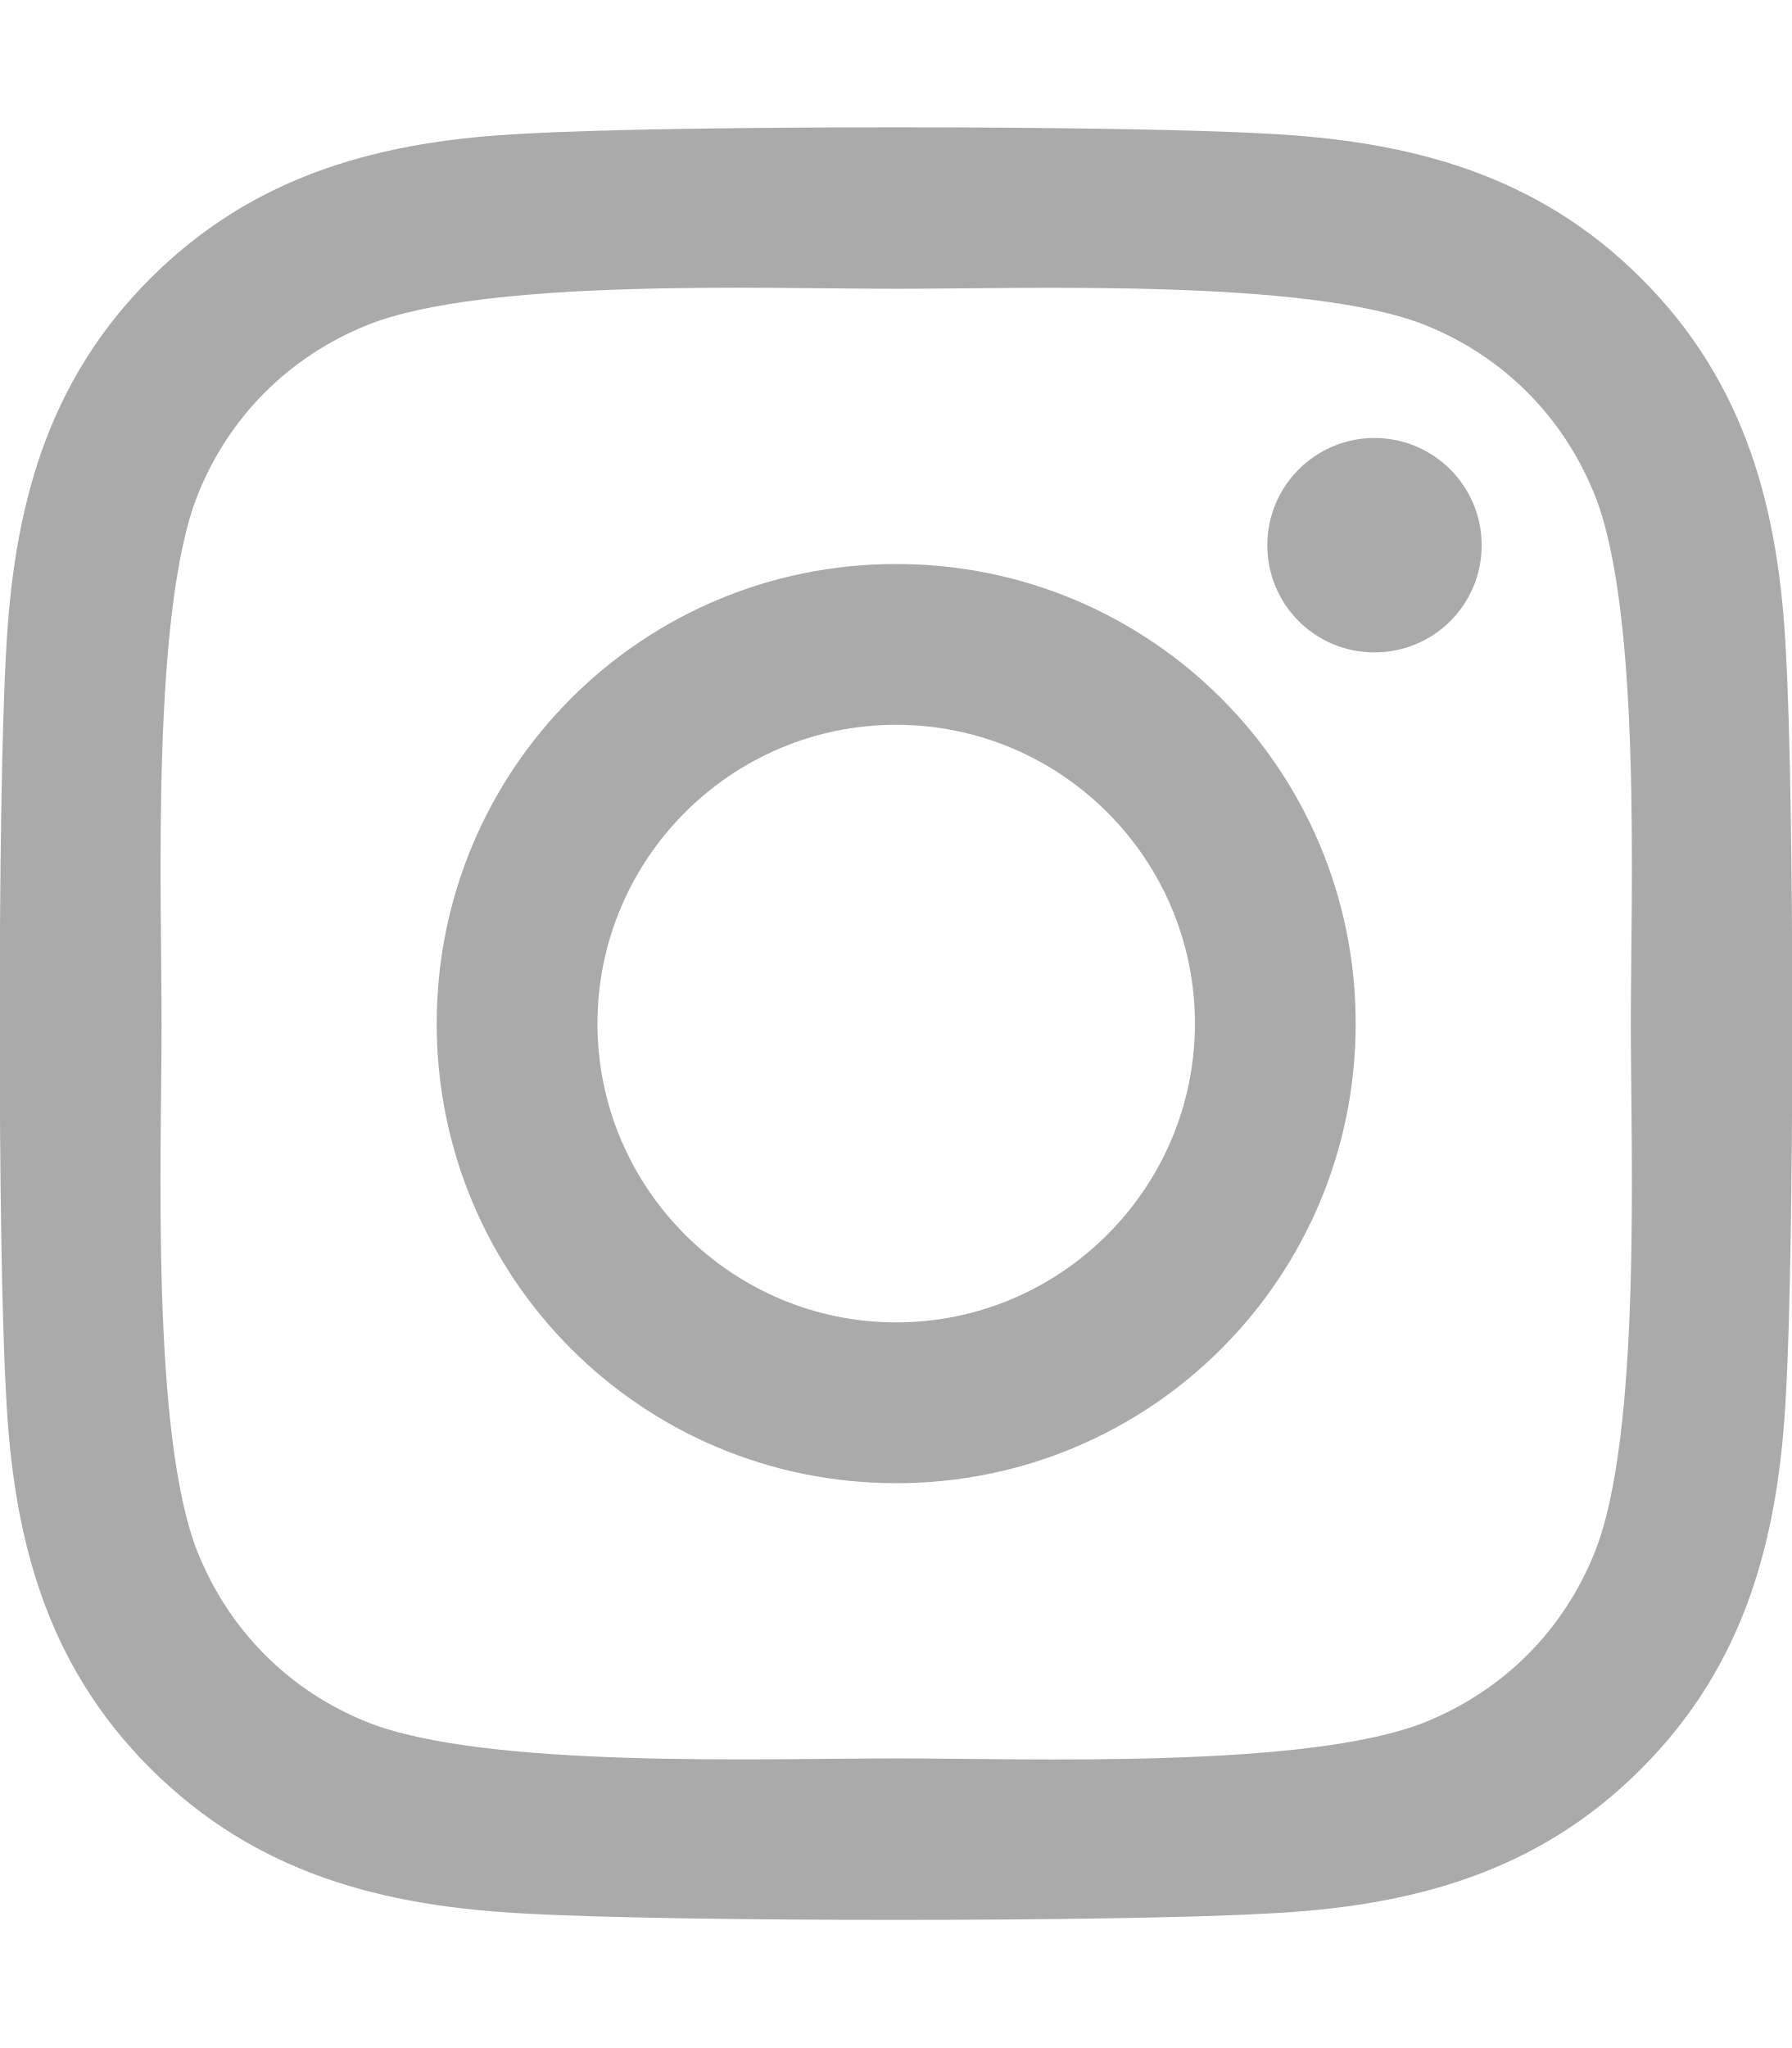
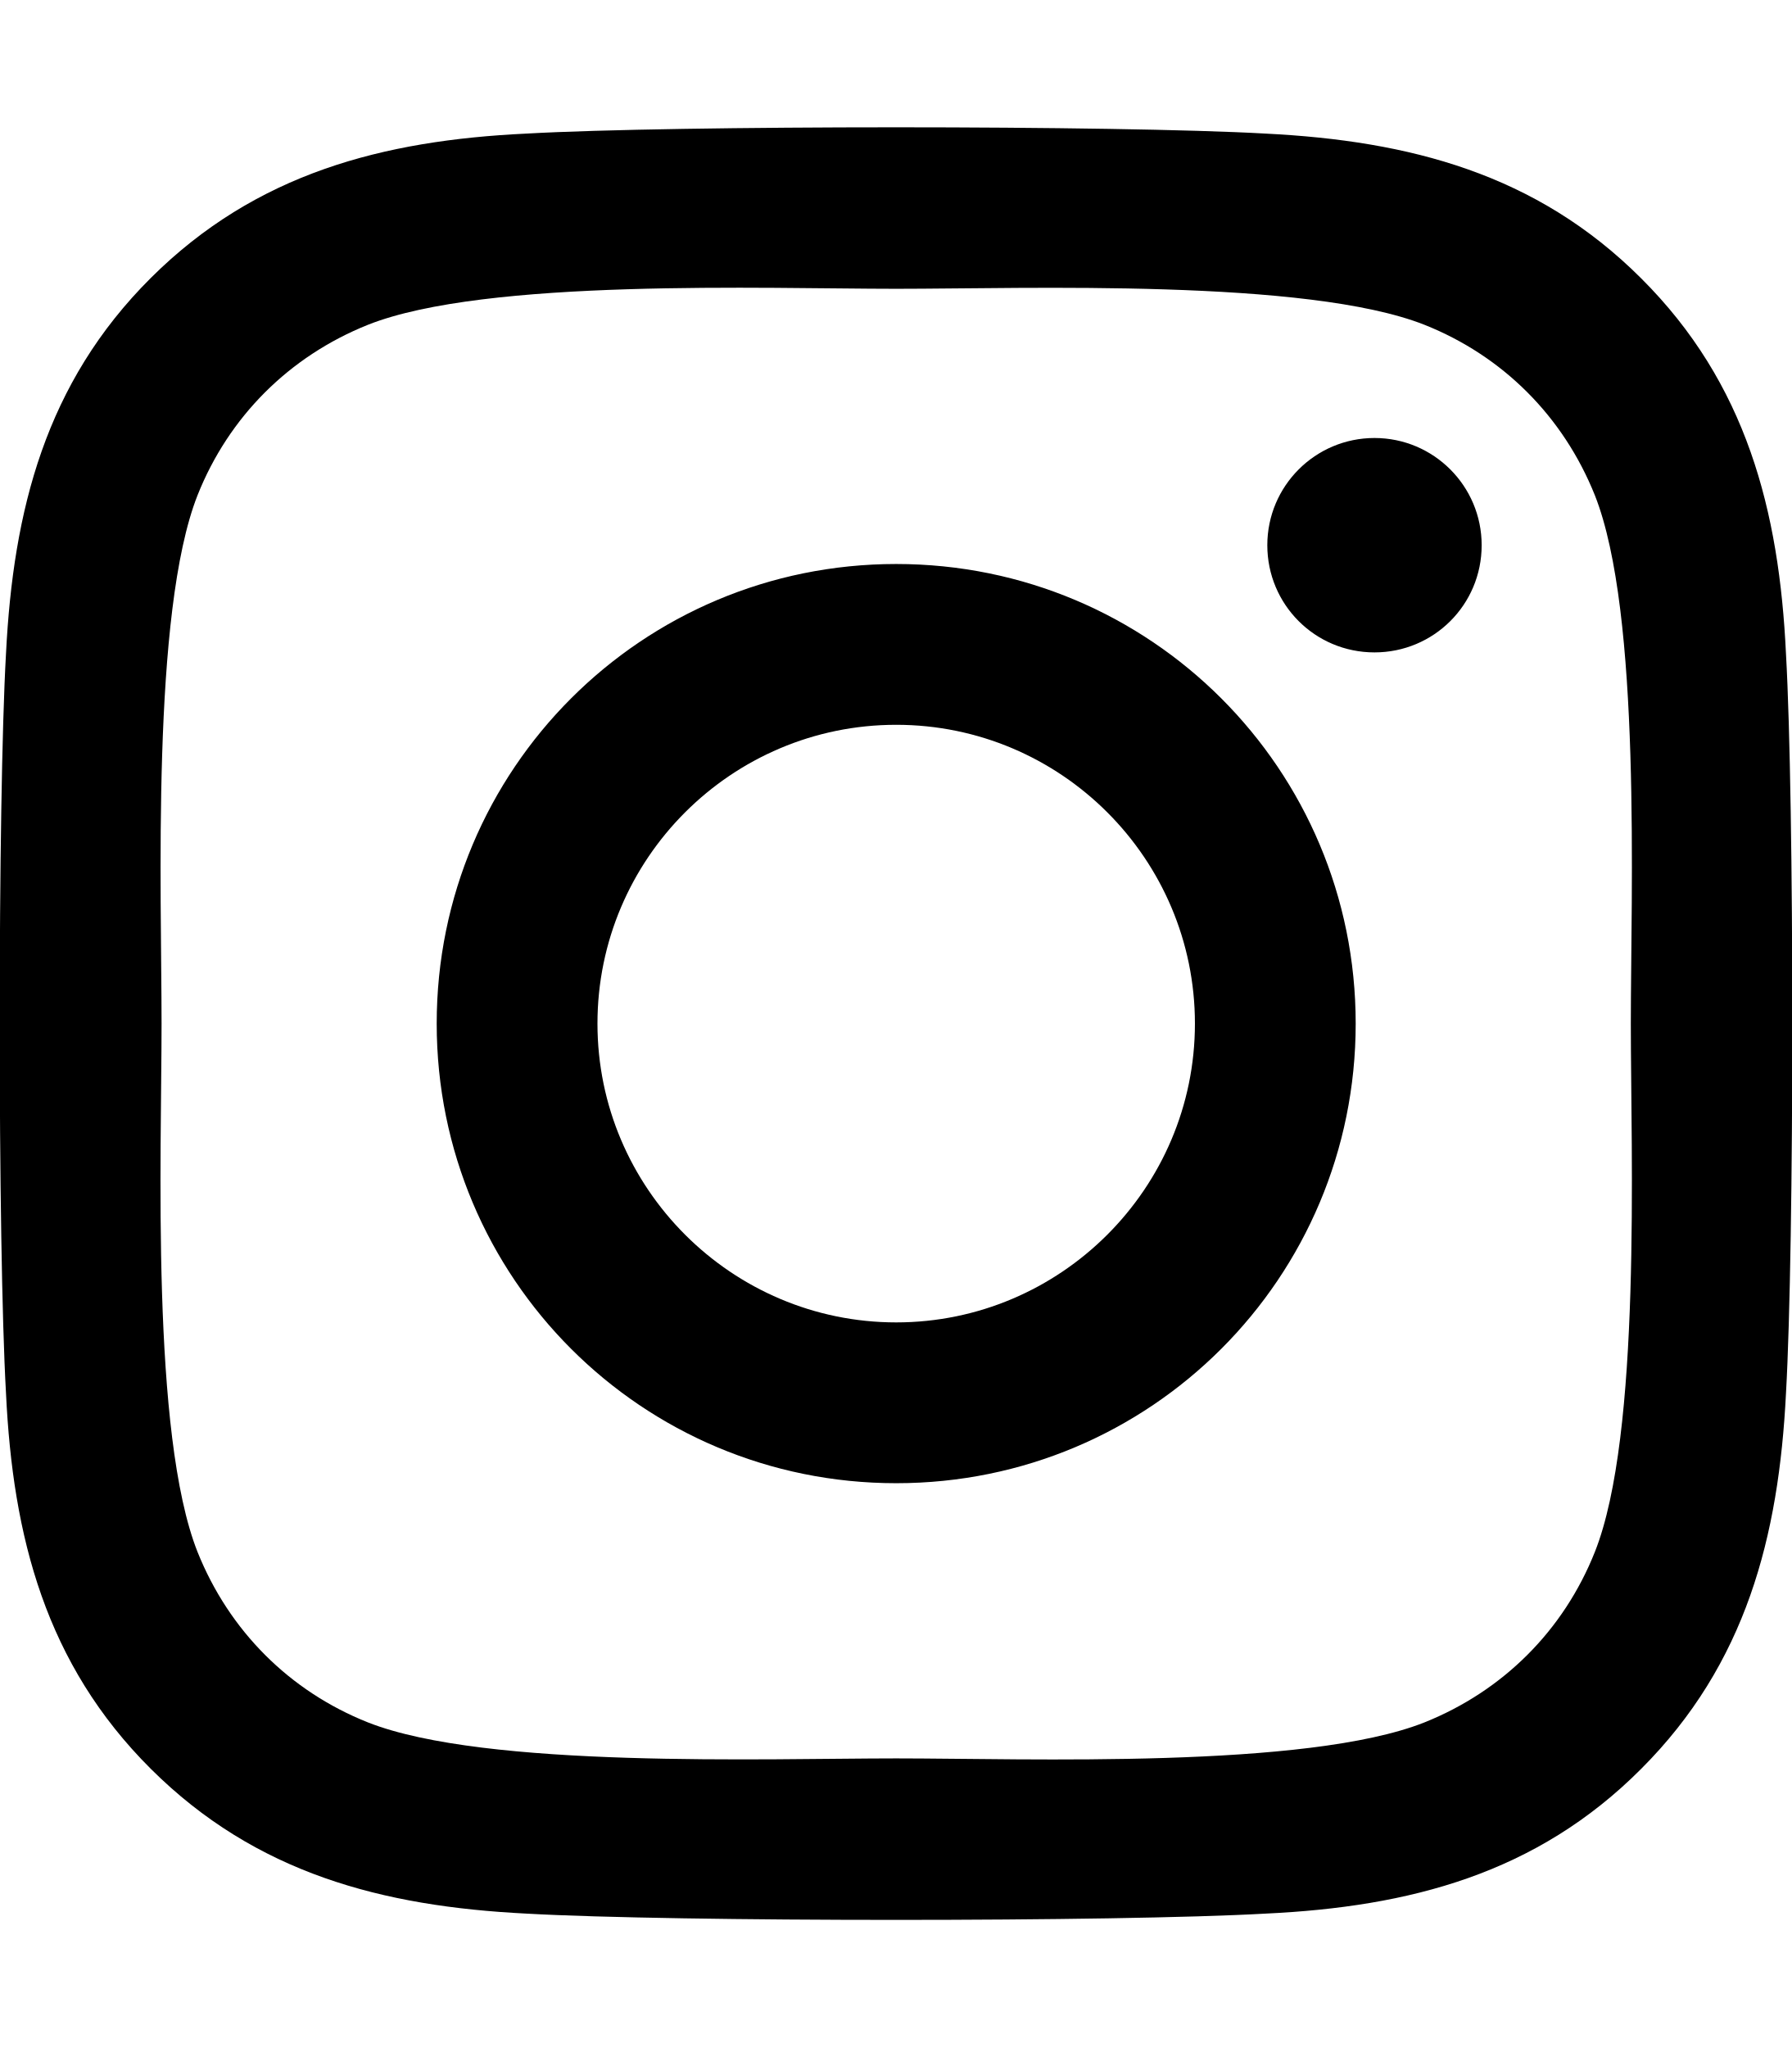
<svg xmlns="http://www.w3.org/2000/svg" aria-hidden="true" data-prefix="fab" data-icon="instagram" class="svg-inline--fa fa-instagram fa-w-14" role="img" viewBox="0 0 448 512">
-   <path fill="#aaaaaa" d="M224.1 141c-63.6 0-114.9 51.3-114.9 114.9s51.3 114.9 114.9 114.9S339 319.5 339 255.9 287.7 141 224.1 141zm0 189.6c-41.1 0-74.7-33.5-74.7-74.7s33.5-74.7 74.7-74.7 74.7 33.5 74.7 74.7-33.6 74.7-74.7 74.7zm146.4-194.3c0 14.9-12 26.8-26.8 26.8-14.9 0-26.8-12-26.8-26.8s12-26.8 26.8-26.8 26.8 12 26.8 26.8zm76.1 27.2c-1.7-35.9-9.9-67.7-36.2-93.9-26.2-26.2-58-34.4-93.9-36.2-37-2.1-147.9-2.1-184.9 0-35.8 1.7-67.6 9.9-93.9 36.1s-34.4 58-36.2 93.9c-2.1 37-2.1 147.9 0 184.9 1.7 35.9 9.9 67.7 36.2 93.9s58 34.4 93.9 36.2c37 2.1 147.9 2.1 184.9 0 35.9-1.7 67.7-9.9 93.9-36.2 26.2-26.2 34.4-58 36.2-93.9 2.1-37 2.1-147.8 0-184.8zM398.8 388c-7.8 19.6-22.9 34.7-42.6 42.6-29.5 11.7-99.5 9-132.1 9s-102.7 2.6-132.1-9c-19.6-7.8-34.7-22.9-42.6-42.6-11.7-29.5-9-99.5-9-132.1s-2.6-102.7 9-132.1c7.8-19.6 22.9-34.7 42.6-42.6 29.5-11.7 99.5-9 132.1-9s102.7-2.6 132.1 9c19.6 7.8 34.7 22.9 42.6 42.6 11.7 29.5 9 99.5 9 132.1s2.7 102.7-9 132.1z" />
+   <path fill="currentColor" d="M224.1 141c-63.6 0-114.9 51.3-114.9 114.9s51.3 114.9 114.9 114.9S339 319.5 339 255.9 287.7 141 224.1 141zm0 189.6c-41.1 0-74.7-33.5-74.7-74.7s33.5-74.7 74.7-74.7 74.7 33.5 74.7 74.7-33.6 74.7-74.7 74.7zm146.4-194.3c0 14.9-12 26.8-26.8 26.8-14.9 0-26.8-12-26.8-26.8s12-26.8 26.8-26.8 26.8 12 26.8 26.8zm76.1 27.2c-1.7-35.9-9.9-67.7-36.2-93.9-26.2-26.2-58-34.4-93.9-36.2-37-2.1-147.9-2.1-184.9 0-35.8 1.7-67.6 9.9-93.9 36.1s-34.4 58-36.2 93.9c-2.1 37-2.1 147.9 0 184.9 1.7 35.9 9.9 67.7 36.2 93.9s58 34.4 93.9 36.2c37 2.1 147.9 2.1 184.9 0 35.9-1.7 67.7-9.9 93.9-36.2 26.2-26.2 34.4-58 36.2-93.9 2.1-37 2.1-147.8 0-184.8zM398.8 388c-7.8 19.6-22.9 34.7-42.6 42.6-29.5 11.7-99.5 9-132.1 9s-102.7 2.6-132.1-9c-19.6-7.8-34.7-22.9-42.6-42.6-11.7-29.5-9-99.5-9-132.1s-2.6-102.7 9-132.1c7.8-19.6 22.9-34.7 42.6-42.6 29.5-11.7 99.5-9 132.1-9s102.7-2.6 132.1 9c19.6 7.8 34.7 22.9 42.6 42.6 11.7 29.5 9 99.5 9 132.1s2.7 102.7-9 132.1z" />
</svg>
